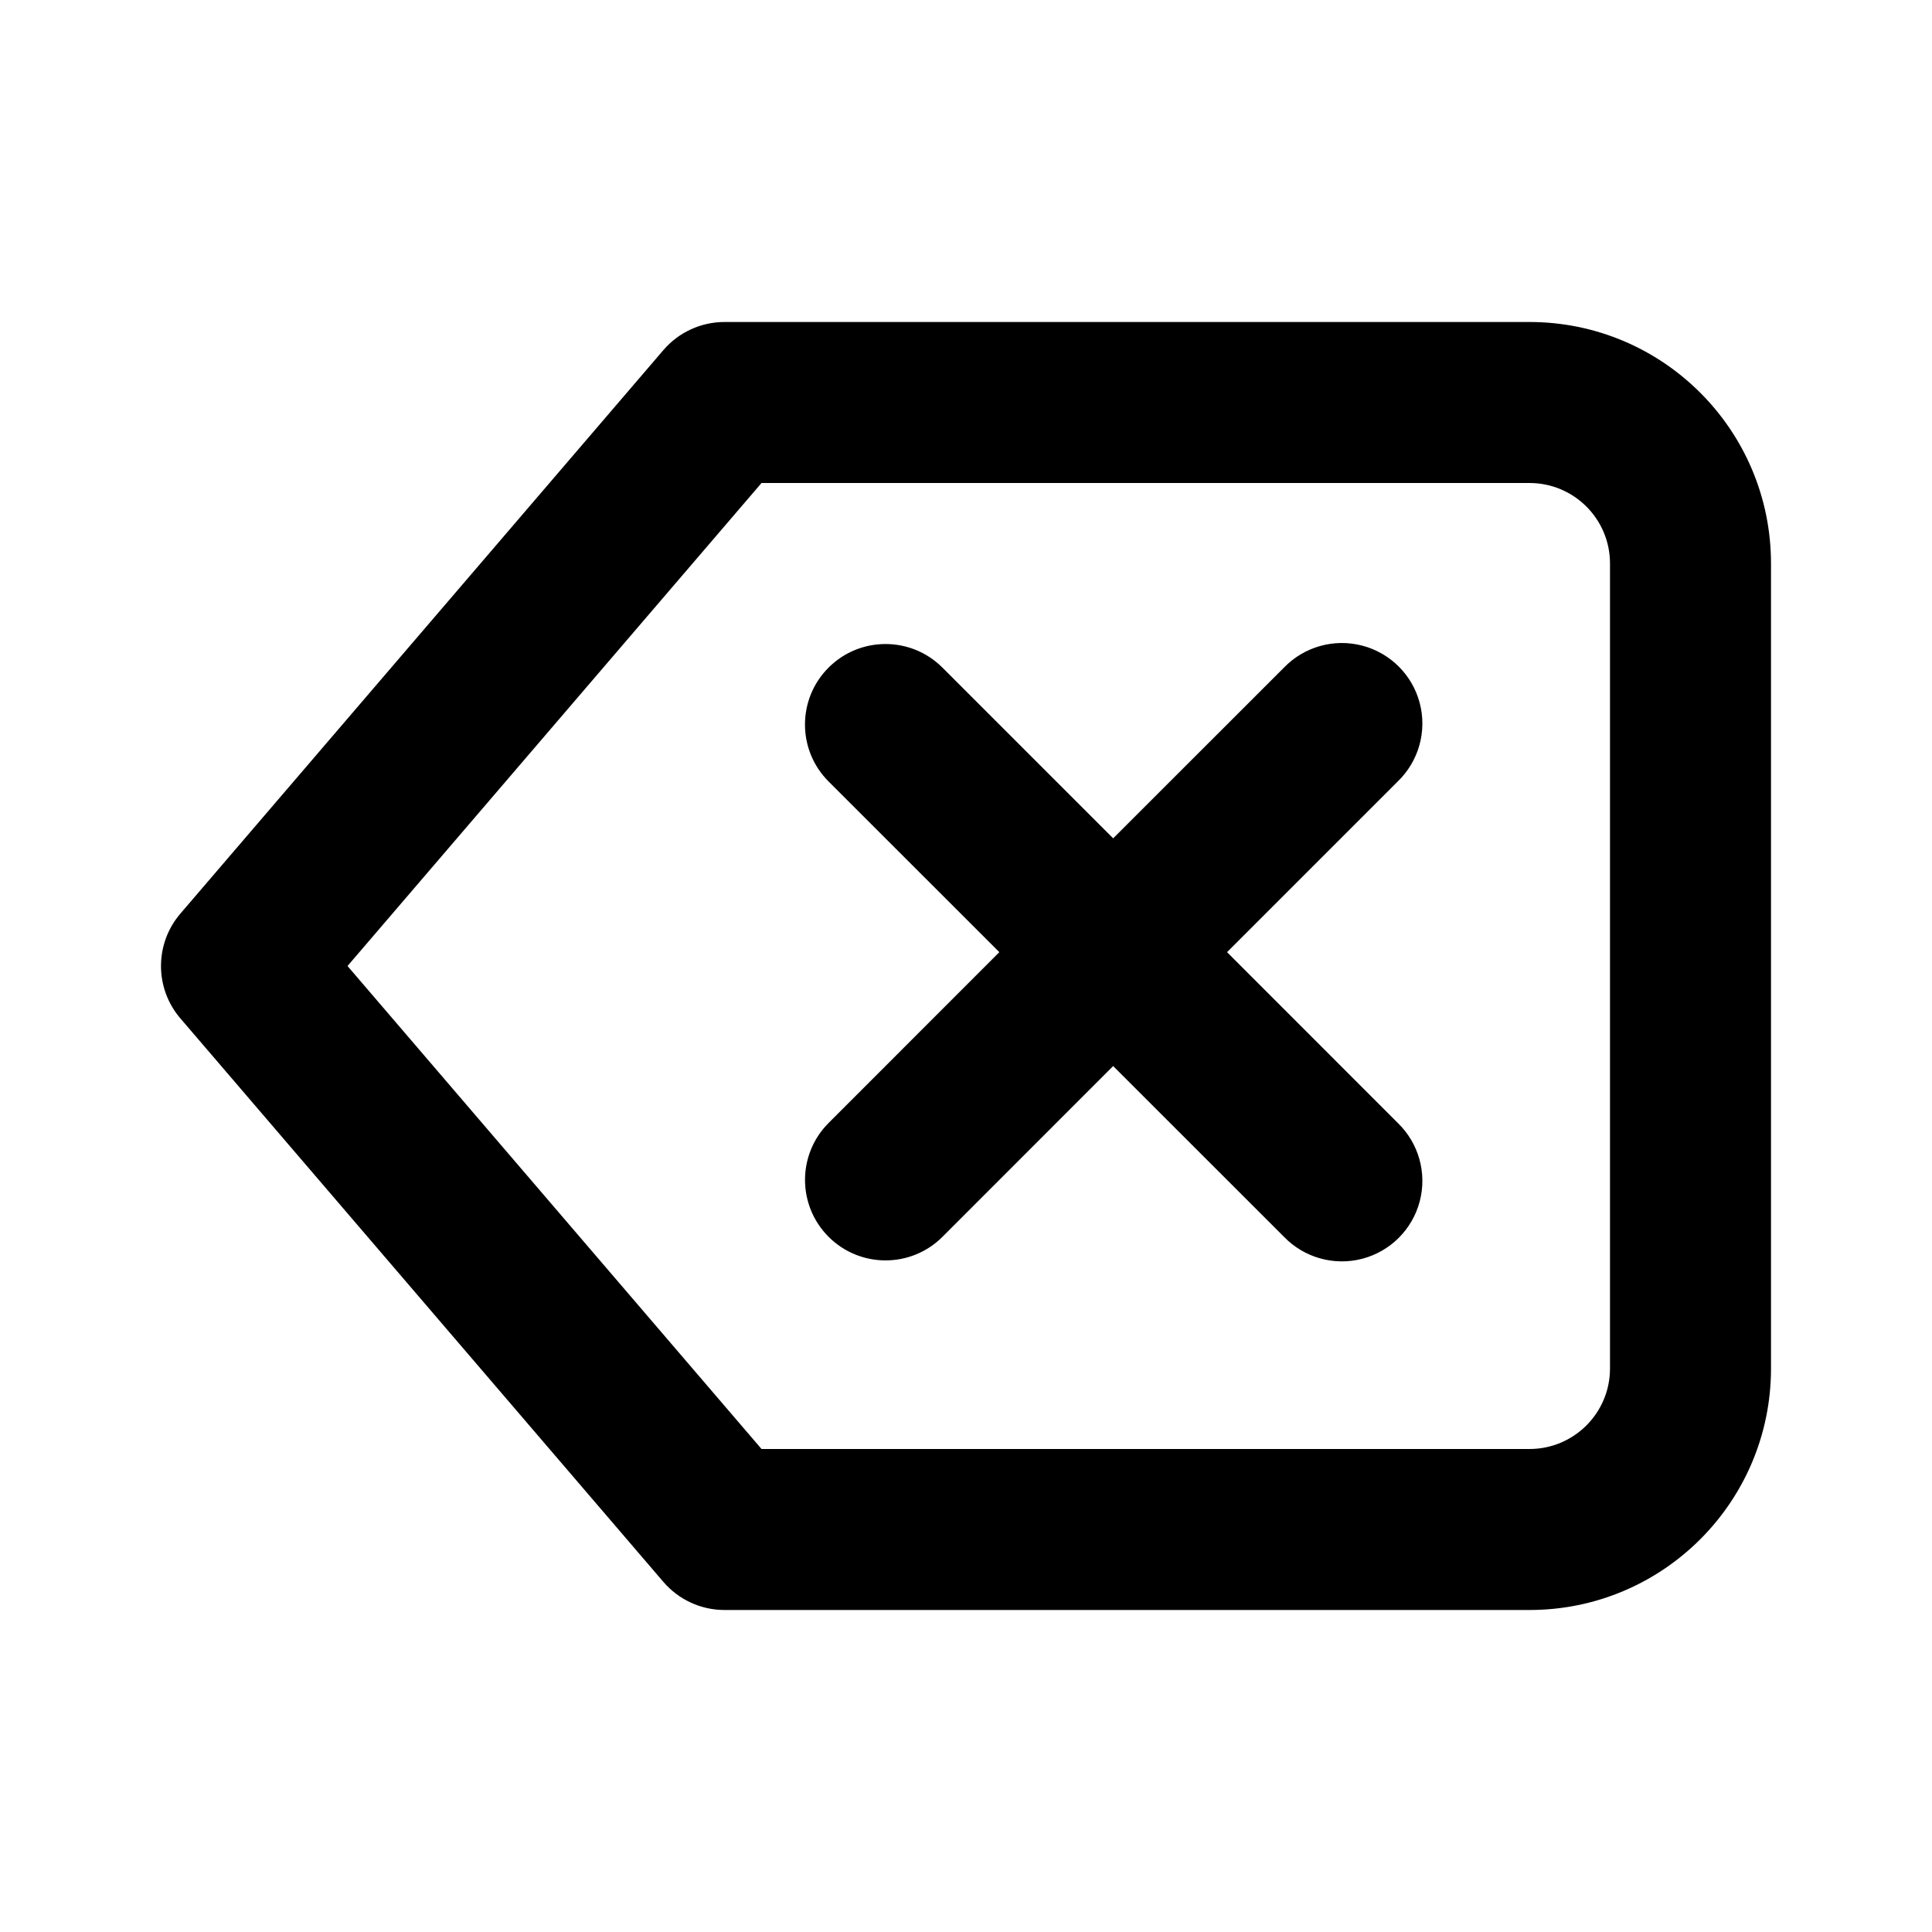
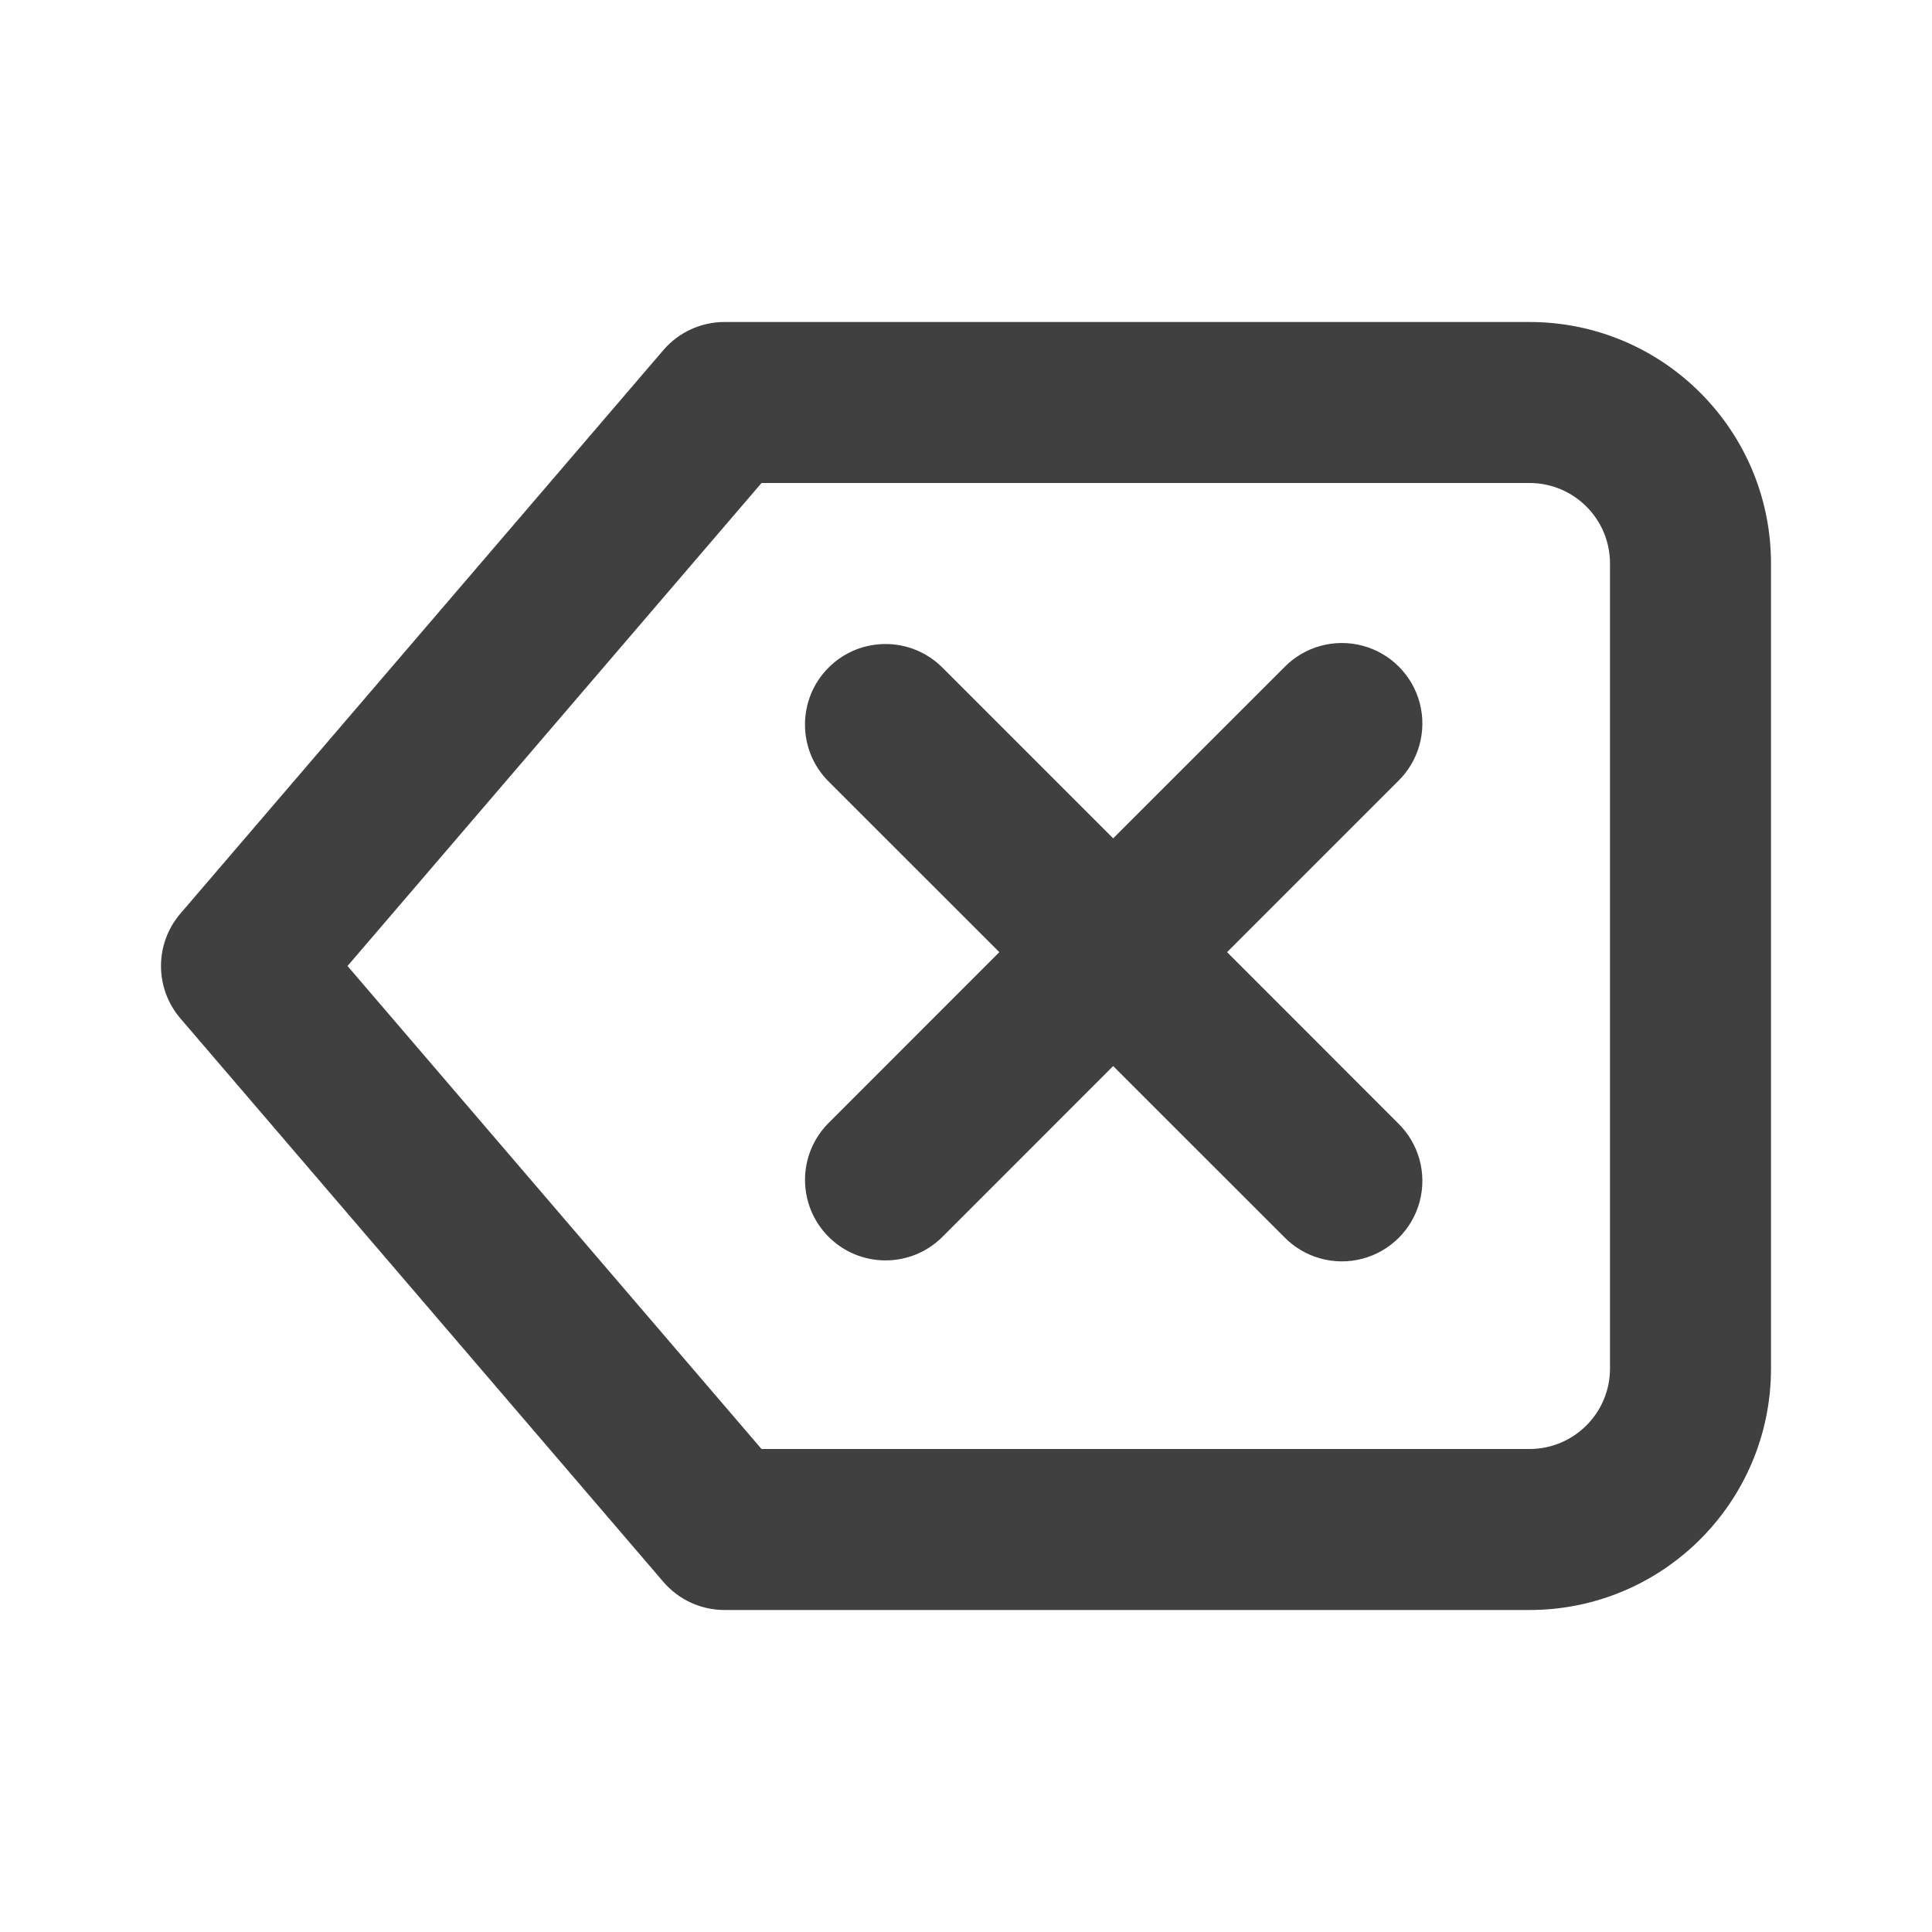
- <svg xmlns="http://www.w3.org/2000/svg" viewBox="0 0 24 24" fill="currentColor" focusable="false">
-   <path d="M19 4a3 3 0 013 3v10a3 3 0 01-3 3H9a1 1 0 01-.76-.35l-6-7a1 1 0 010-1.3l6-7A1 1 0 019 4h10zM9.46 18H19a1 1 0 001-1V7a1 1 0 00-1-1H9.46l-5.143 6 5.143 6zm5.783-6.172l2.121 2.122a1 1 0 11-1.414 1.414l-2.122-2.121-2.12 2.121a1 1 0 01-1.415-1.414l2.121-2.122-2.121-2.12a1 1 0 011.414-1.415l2.121 2.121 2.122-2.121a1 1 0 111.414 1.414l-2.121 2.121z" />
+ <svg xmlns="http://www.w3.org/2000/svg" viewBox="0 0 24 24" focusable="false">
+   <g fill="none" fill-rule="evenodd">
+     <path d="M0 0h24v24H0z" />
+     <path d="M19 4a3 3 0 013 3v10a3 3 0 01-3 3H9a1 1 0 01-.76-.35l-6-7a1 1 0 010-1.3l6-7A1 1 0 019 4h10zM9.46 18H19a1 1 0 001-1V7a1 1 0 00-1-1H9.46l-5.143 6 5.143 6zm5.783-6.172l2.121 2.122a1 1 0 11-1.414 1.414l-2.122-2.121-2.12 2.121a1 1 0 01-1.415-1.414l2.121-2.122-2.121-2.12a1 1 0 011.414-1.415l2.121 2.121 2.122-2.121a1 1 0 111.414 1.414l-2.121 2.121z" fill="#404040" fill-rule="nonzero" />
+   </g>
</svg>
